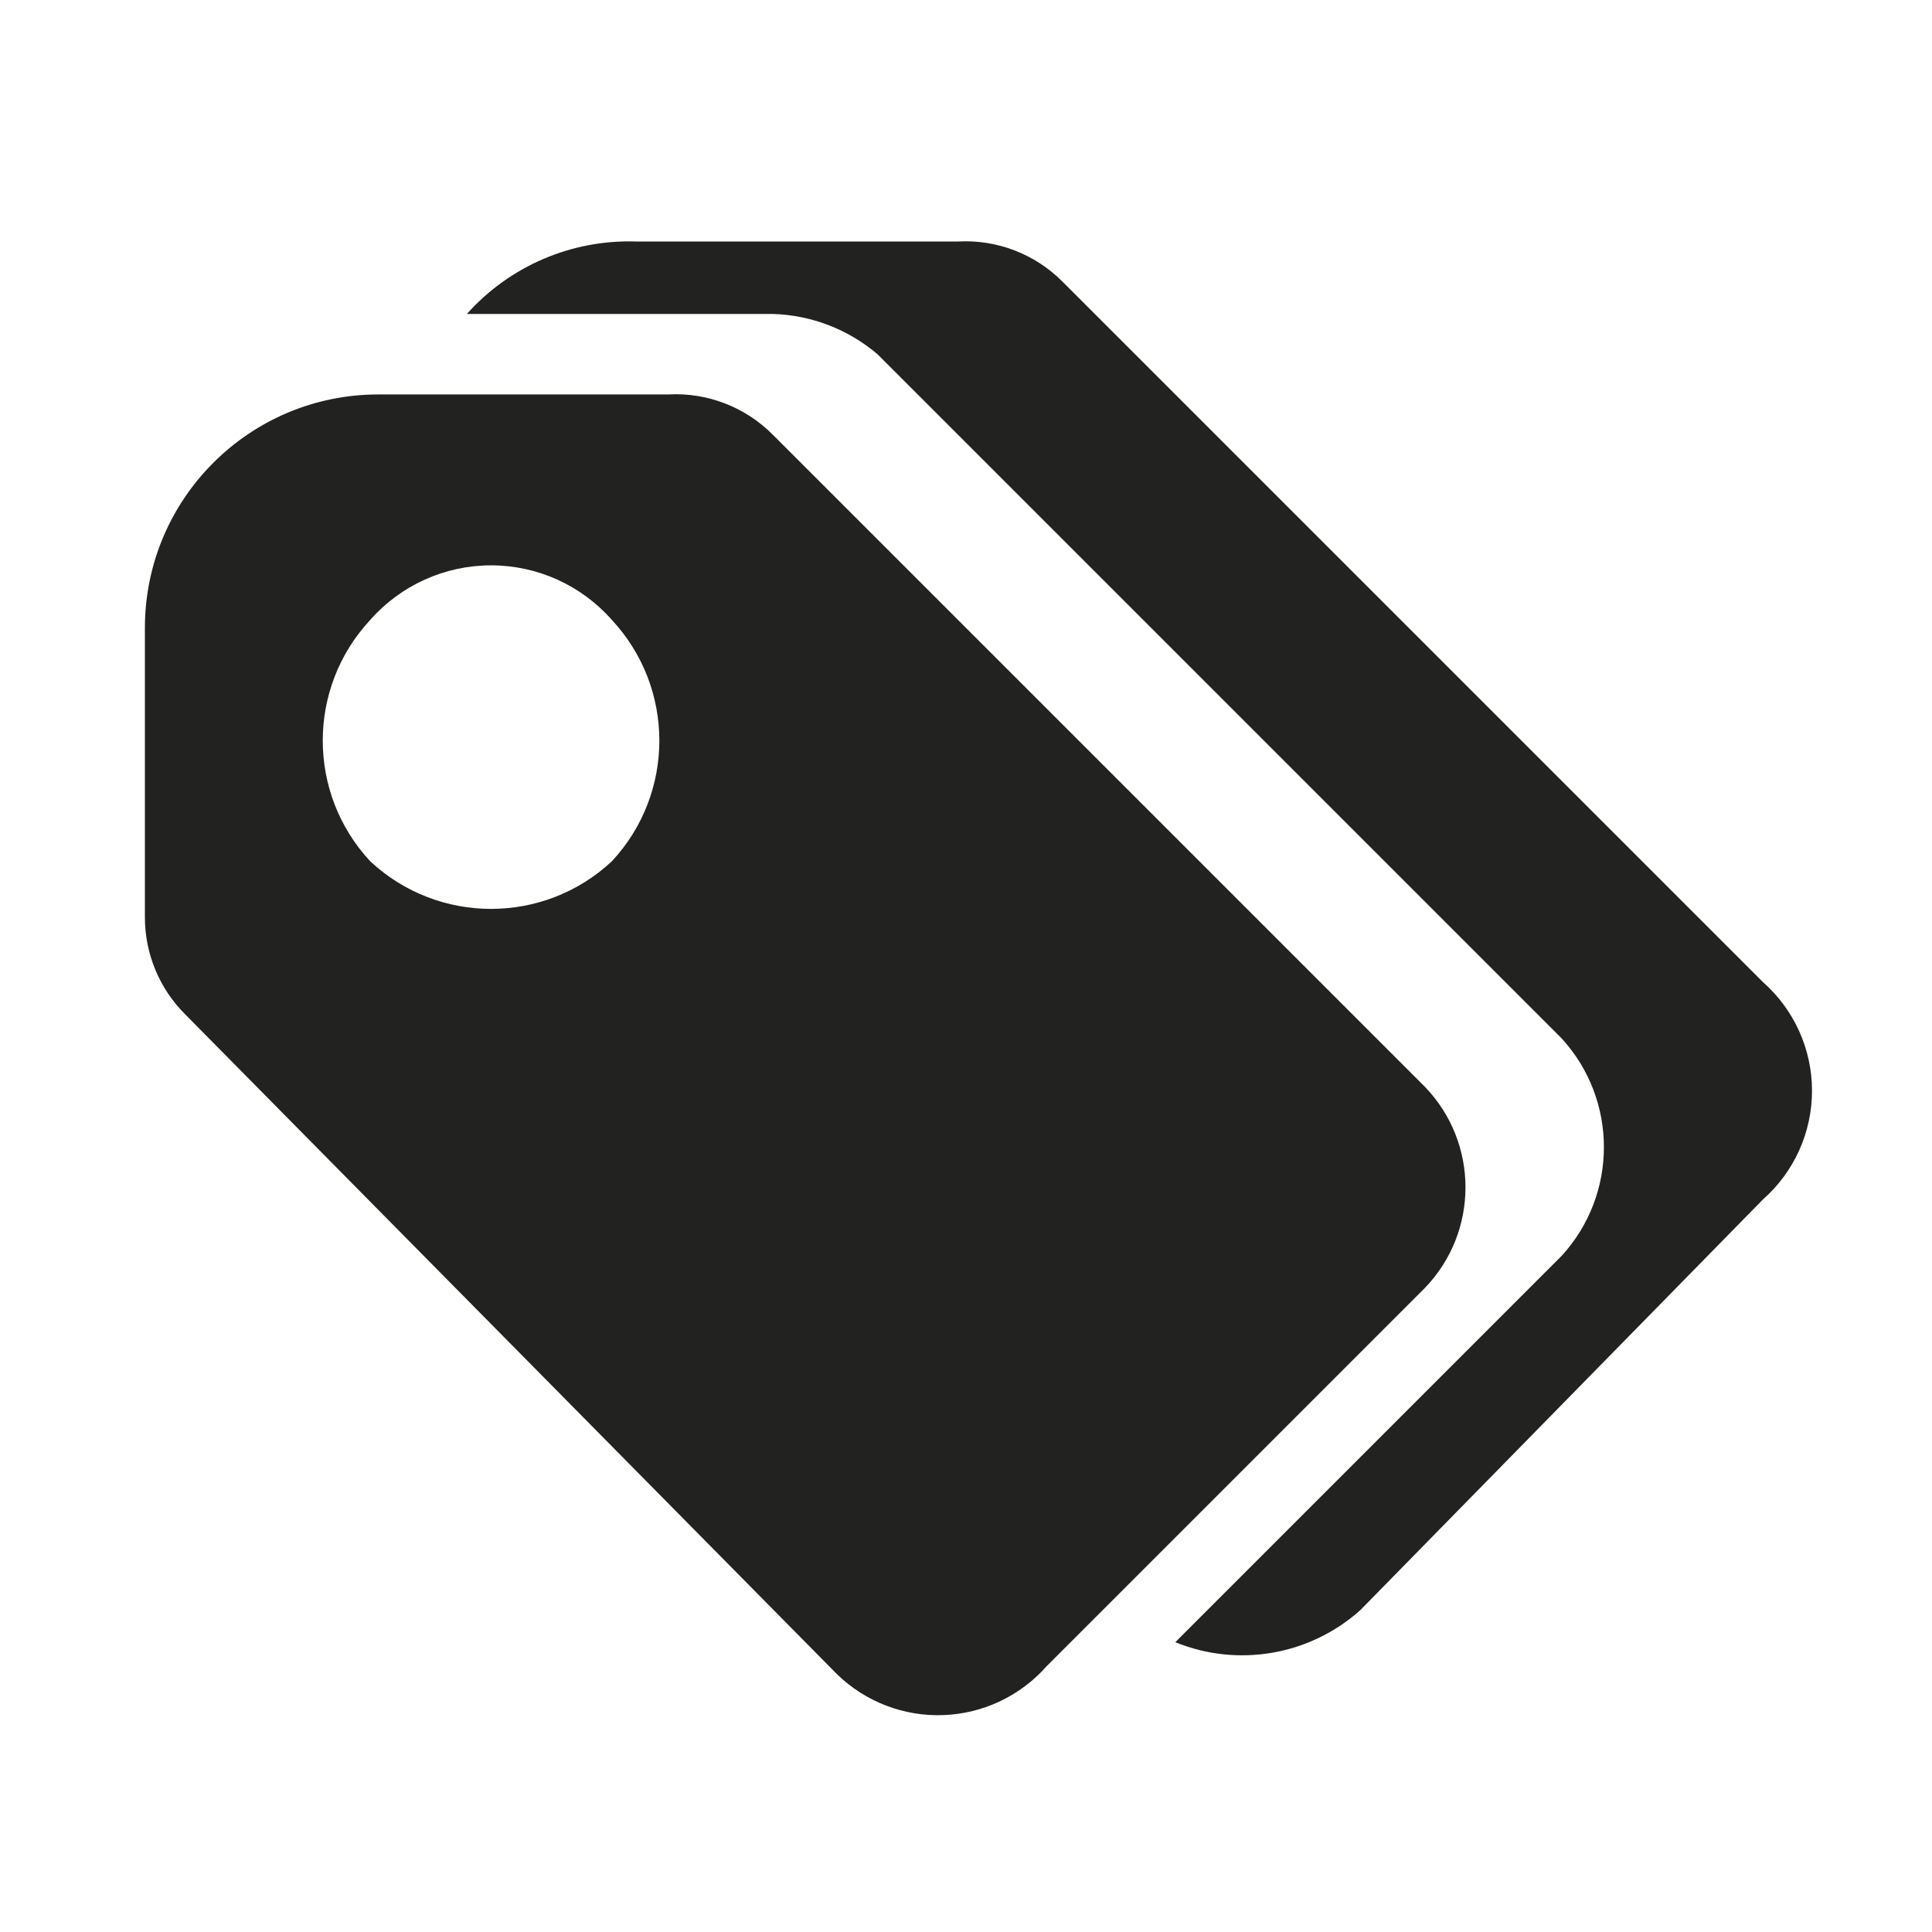
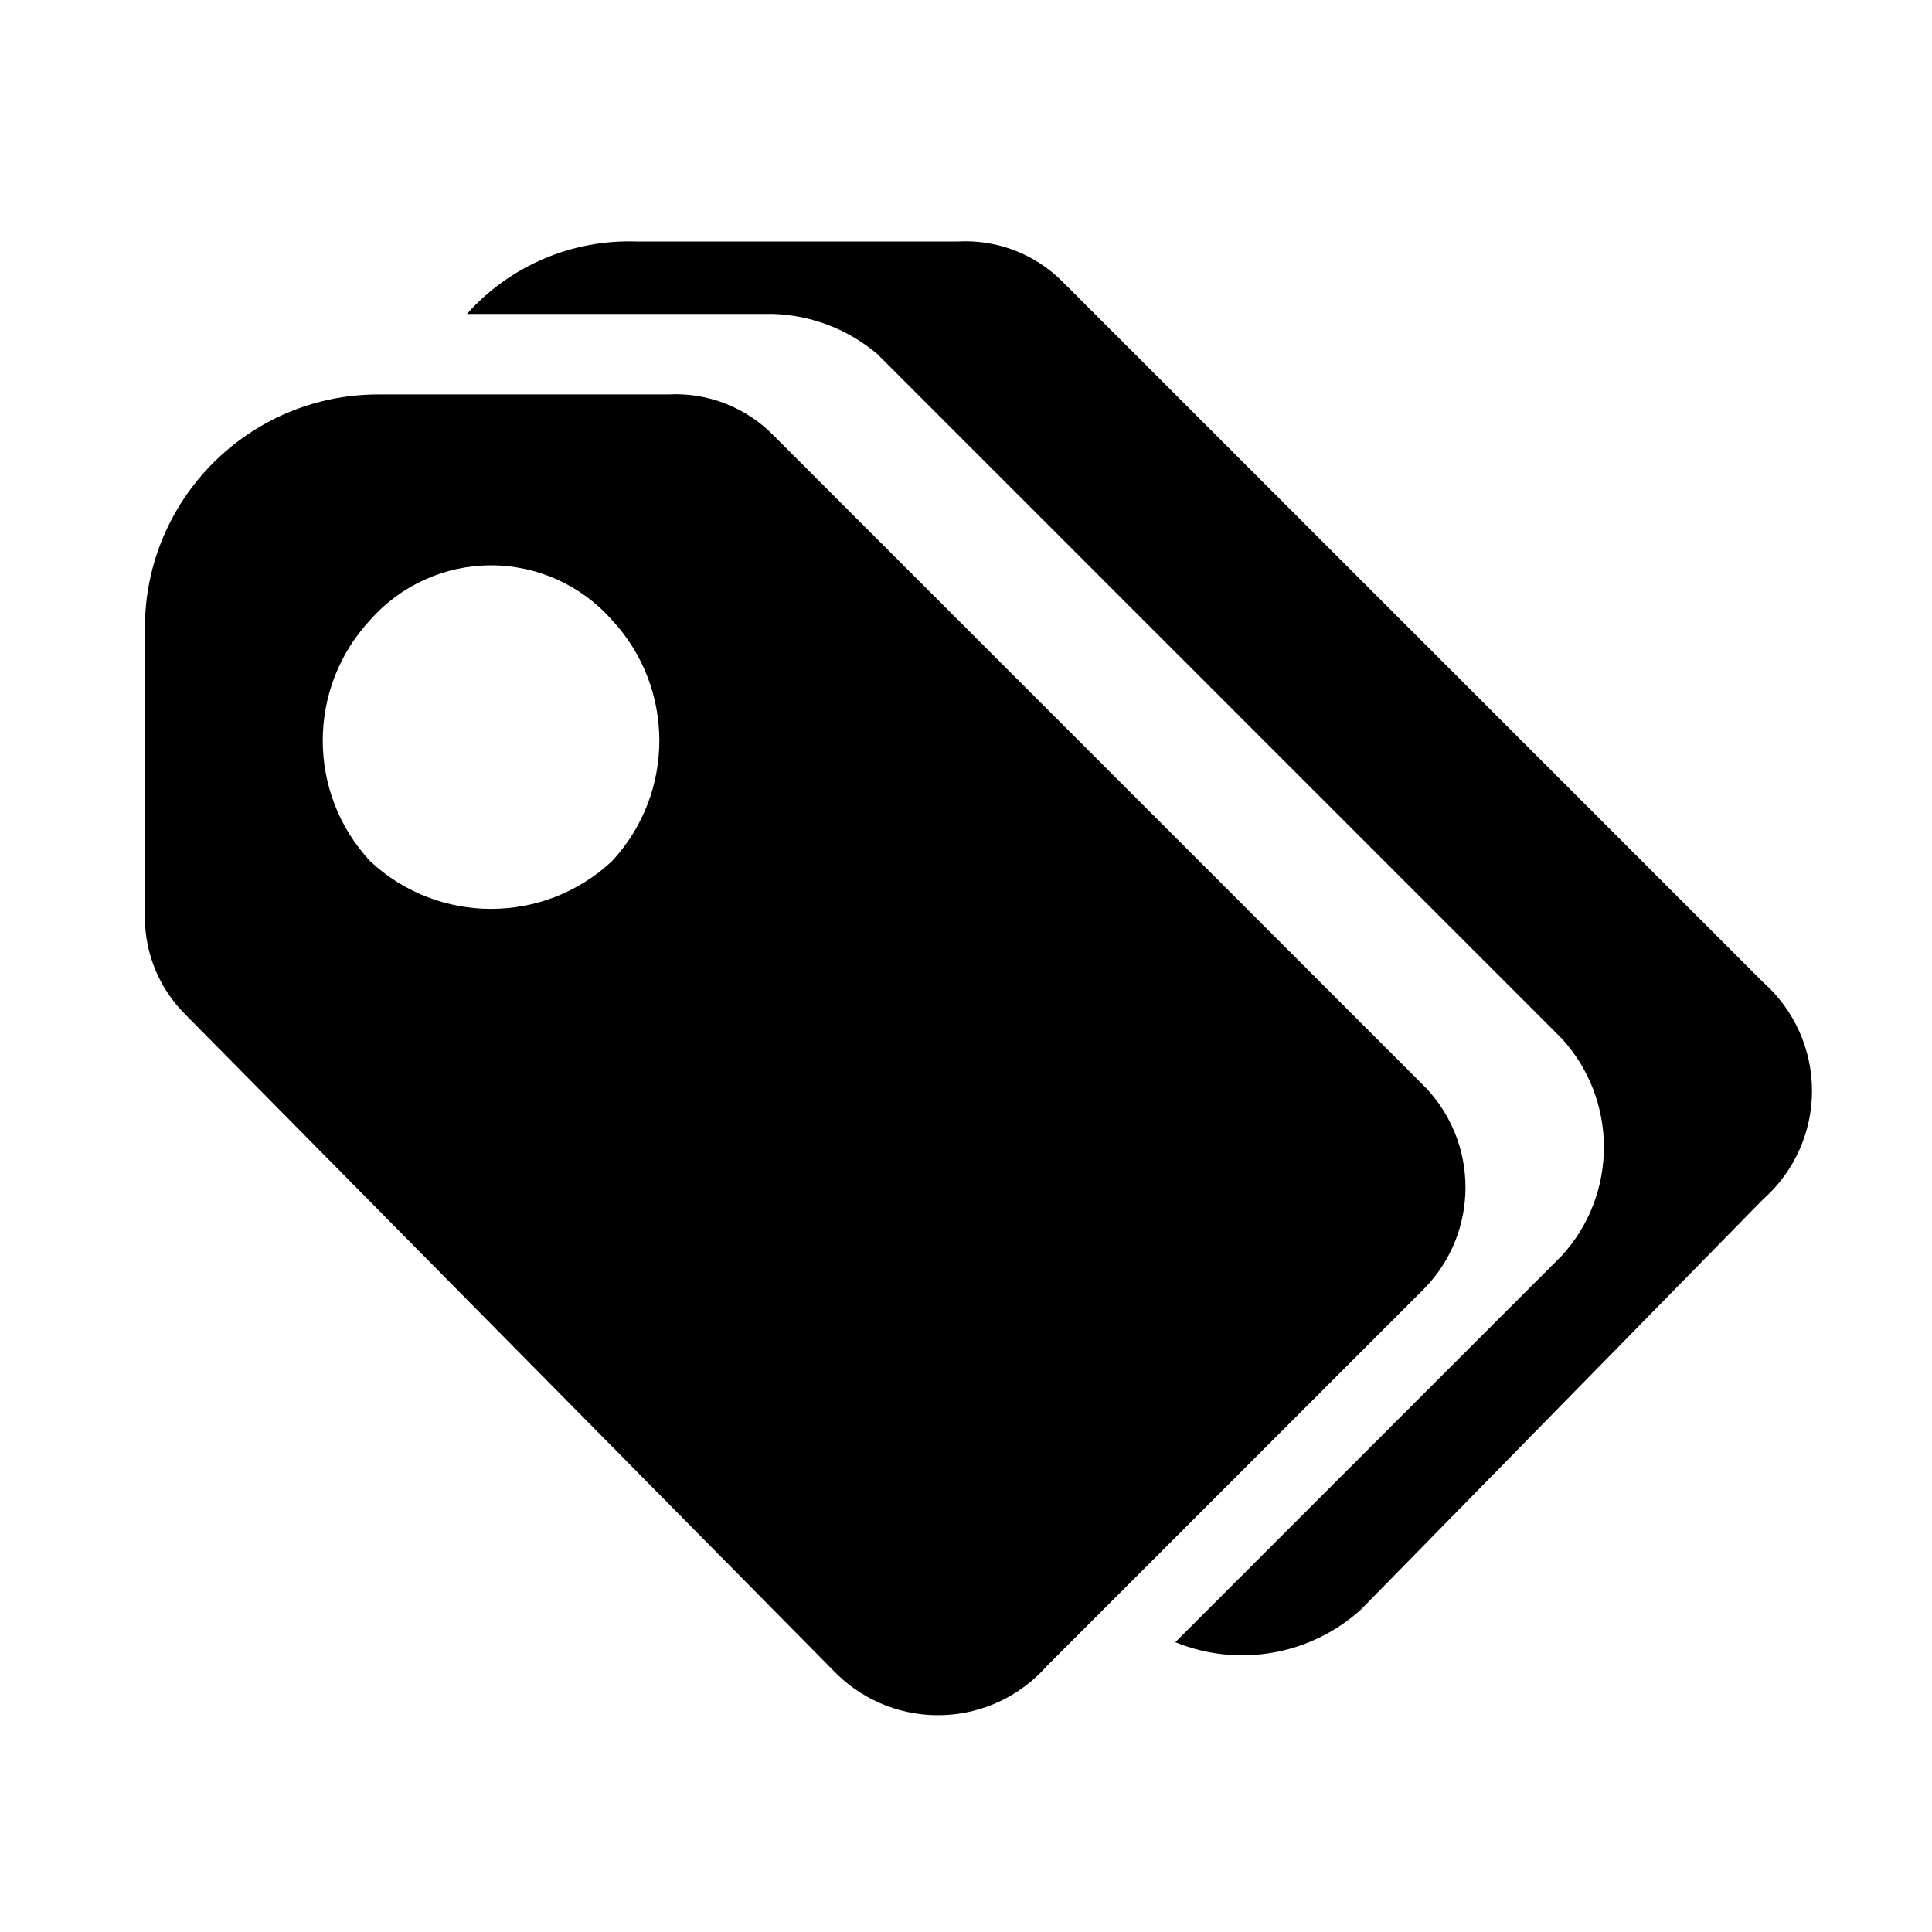
<svg xmlns="http://www.w3.org/2000/svg" viewBox="0 0 24 24">
-   <path d="M21.9 12.2l-8.7-8.7a1.7 1.7 0 0 0-1.3-.5h-4a2.7 2.7 0 0 0-2.1.9h3.8a2.1 2.1 0 0 1 1.3.5l8.5 8.5a2 2 0 0 1 0 2.7l-4.8 4.8a2.2 2.2 0 0 0 2.3-.4l5-5.1a1.8 1.8 0 0 0 0-2.7zm-4.2 1.3L9.6 5.4a1.7 1.7 0 0 0-1.3-.5H4.7a2.9 2.9 0 0 0-2.9 2.9v3.6a1.7 1.7 0 0 0 .5 1.2l8.1 8.2a1.8 1.8 0 0 0 2.6-.1l4.7-4.7a1.8 1.8 0 0 0 0-2.5zM7.6 10.7a2.2 2.2 0 0 1-3 0 2.2 2.2 0 0 1 0-3 2 2 0 0 1 3 0 2.2 2.2 0 0 1 0 3z" fill="#222221" />
+   <path d="M21.9 12.2l-8.7-8.7a1.7 1.7 0 0 0-1.3-.5h-4a2.7 2.7 0 0 0-2.1.9h3.8a2.1 2.1 0 0 1 1.3.5l8.5 8.5a2 2 0 0 1 0 2.7l-4.8 4.8a2.2 2.2 0 0 0 2.3-.4l5-5.1a1.8 1.8 0 0 0 0-2.7zm-4.2 1.3L9.6 5.4a1.7 1.7 0 0 0-1.3-.5H4.7a2.9 2.9 0 0 0-2.9 2.9v3.6a1.7 1.7 0 0 0 .5 1.2l8.1 8.2a1.8 1.8 0 0 0 2.6-.1l4.7-4.7a1.8 1.8 0 0 0 0-2.5zM7.6 10.7a2.2 2.2 0 0 1-3 0 2.2 2.2 0 0 1 0-3 2 2 0 0 1 3 0 2.2 2.2 0 0 1 0 3z" />
</svg>
